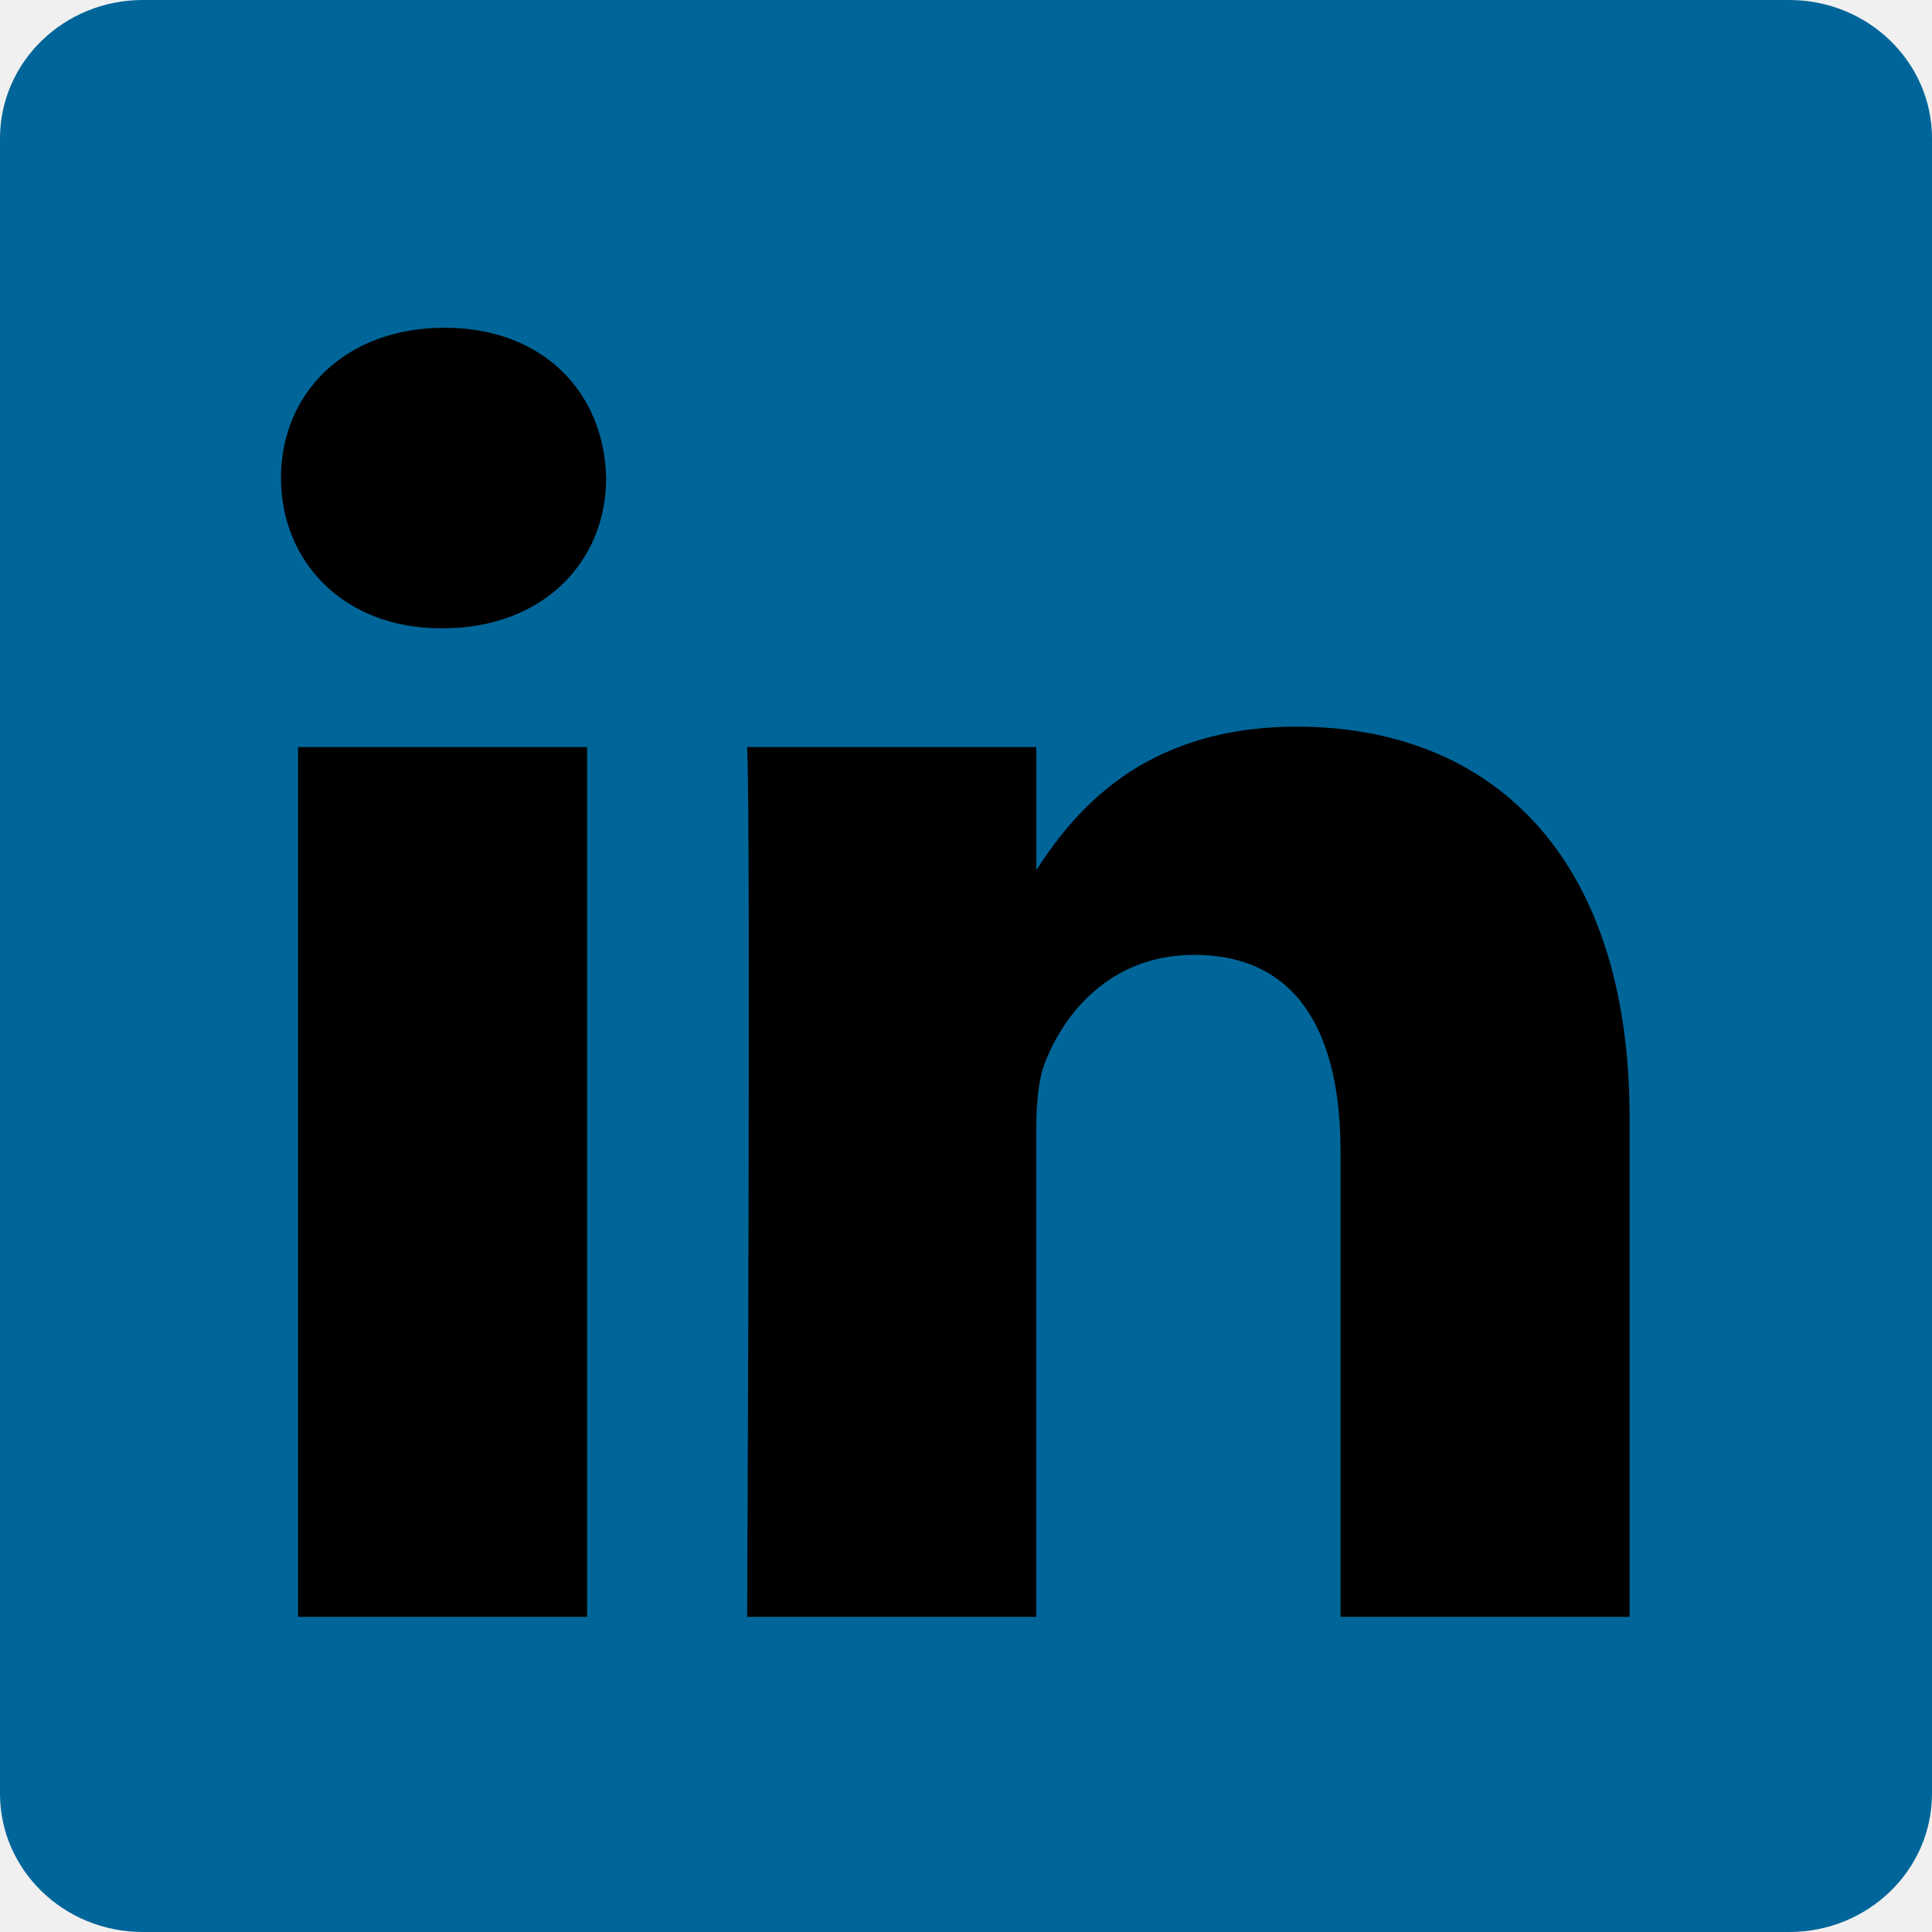
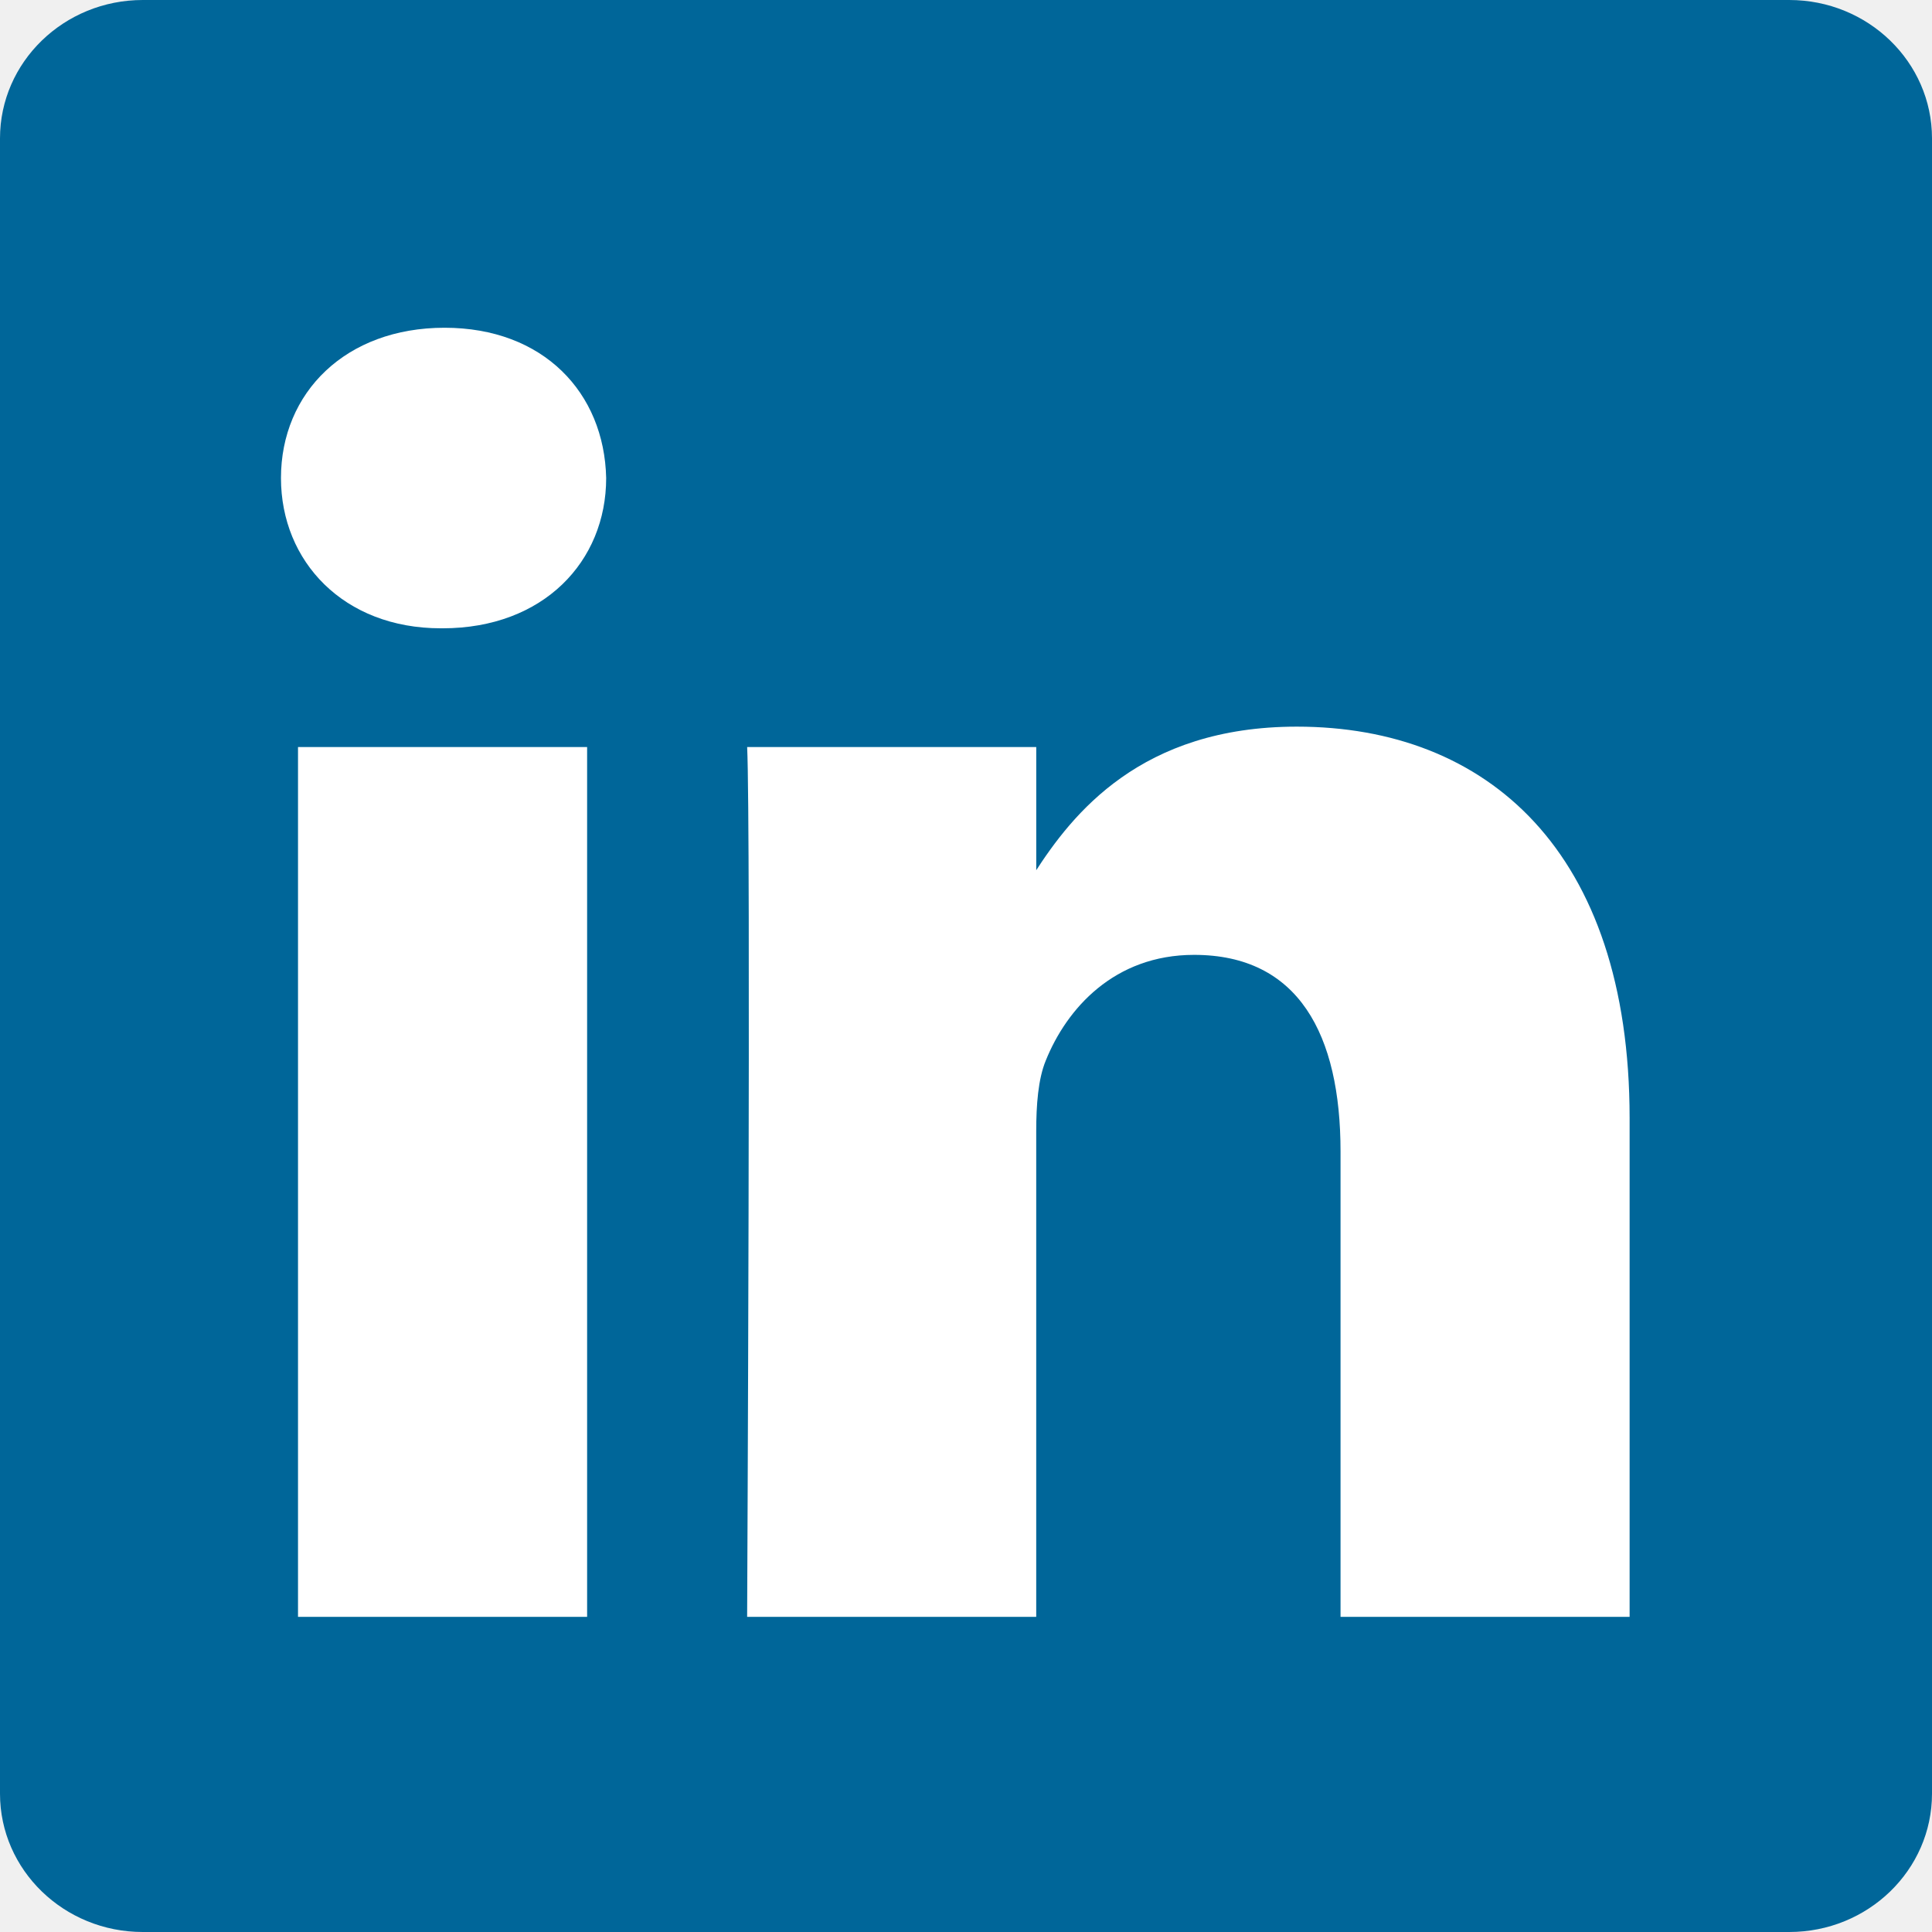
<svg xmlns="http://www.w3.org/2000/svg" viewBox="0 0 256 256">
  <g fill="none">
    <path fill="#069" d="M0 18.338C0 8.216 8.474 0 18.92 0h218.16C247.53 0 256 8.216 256 18.338v219.327C256 247.79 247.53 256 237.08 256H18.92C8.475 256 0 247.791 0 237.668V18.335z" />
-     <path fill="currentColor" d="M77.796 214.238V98.986H39.488v115.252H77.8zM58.65 83.253c13.356 0 21.671-8.85 21.671-19.91-.25-11.312-8.315-19.915-21.417-19.915-13.111 0-21.674 8.603-21.674 19.914 0 11.06 8.312 19.91 21.169 19.91h.248zM99 214.238h38.305v-64.355c0-3.44.25-6.889 1.262-9.346 2.768-6.885 9.071-14.012 19.656-14.012 13.858 0 19.405 10.568 19.405 26.063v61.65h38.304v-66.082c0-35.399-18.896-51.872-44.099-51.872-20.663 0-29.738 11.549-34.78 19.415h.255V98.99H99.002c.5 10.812-.003 115.252-.003 115.252z" />
+     <path fill="#fff" d="M77.796 214.238V98.986H39.488v115.252H77.8zM58.65 83.253c13.356 0 21.671-8.85 21.671-19.91-.25-11.312-8.315-19.915-21.417-19.915-13.111 0-21.674 8.603-21.674 19.914 0 11.06 8.312 19.91 21.169 19.91h.248zM99 214.238h38.305v-64.355c0-3.44.25-6.889 1.262-9.346 2.768-6.885 9.071-14.012 19.656-14.012 13.858 0 19.405 10.568 19.405 26.063v61.65h38.304v-66.082c0-35.399-18.896-51.872-44.099-51.872-20.663 0-29.738 11.549-34.78 19.415h.255V98.99H99.002c.5 10.812-.003 115.252-.003 115.252z" />
  </g>
</svg>
